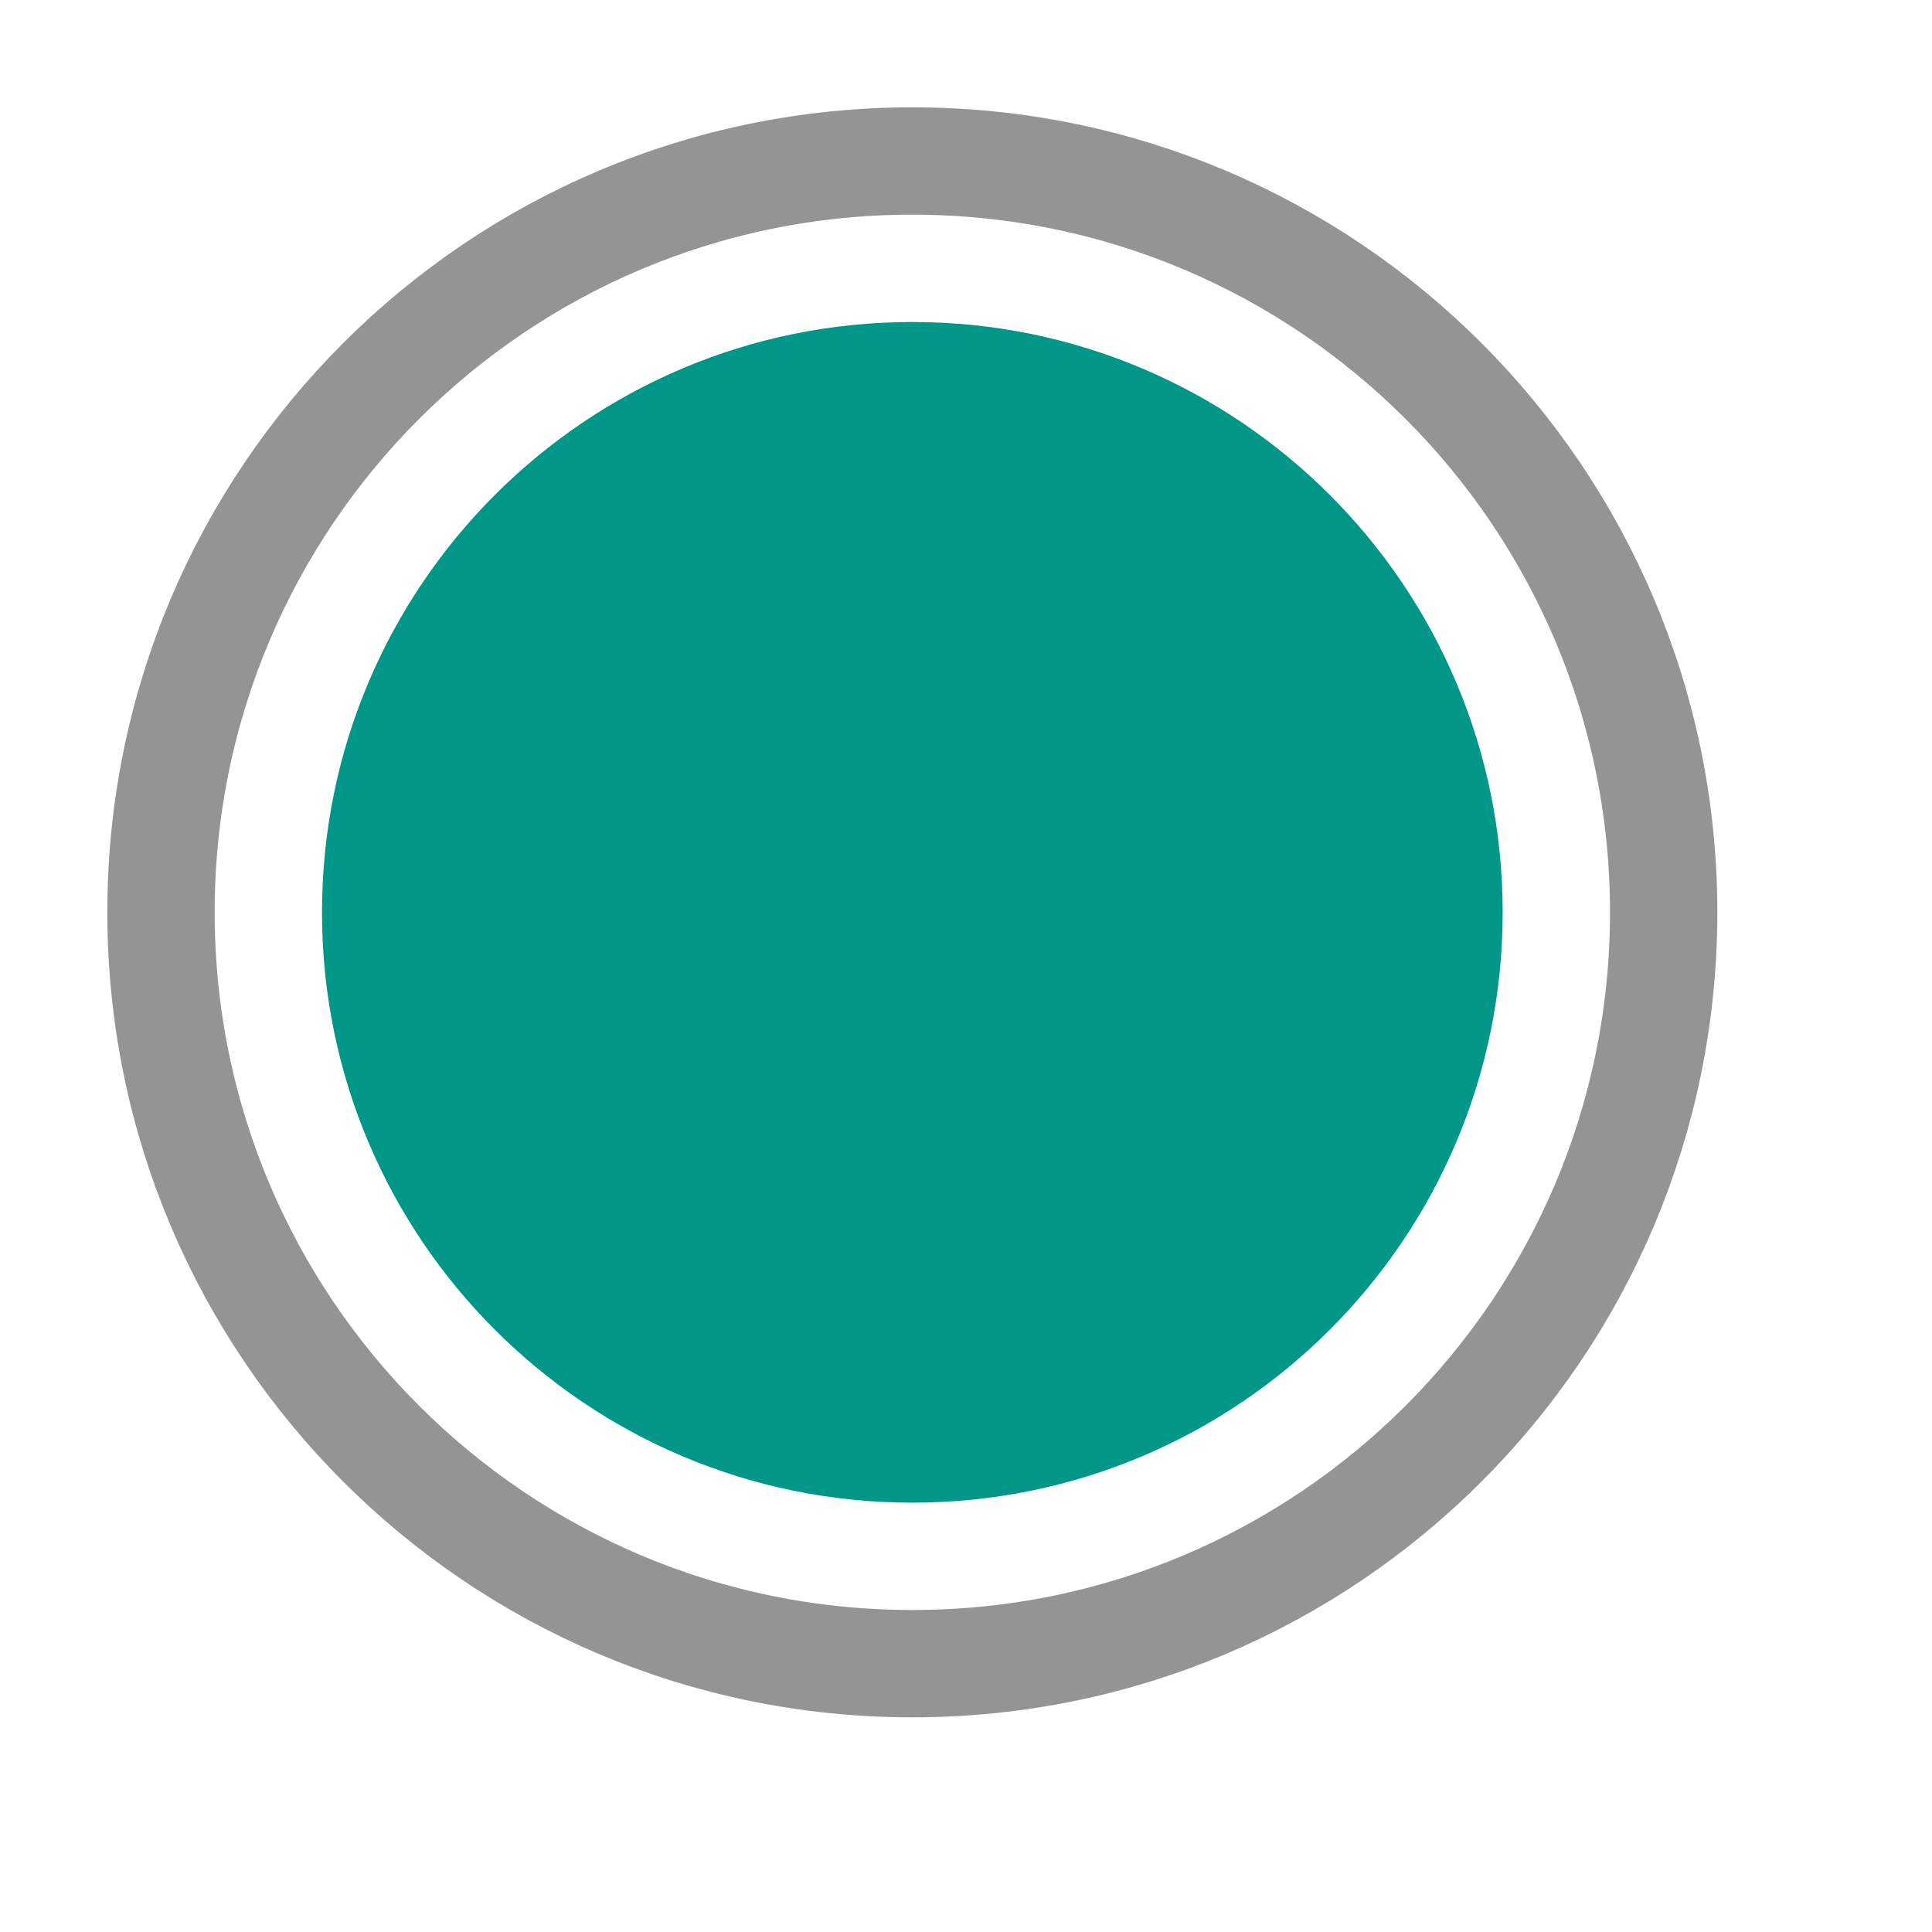
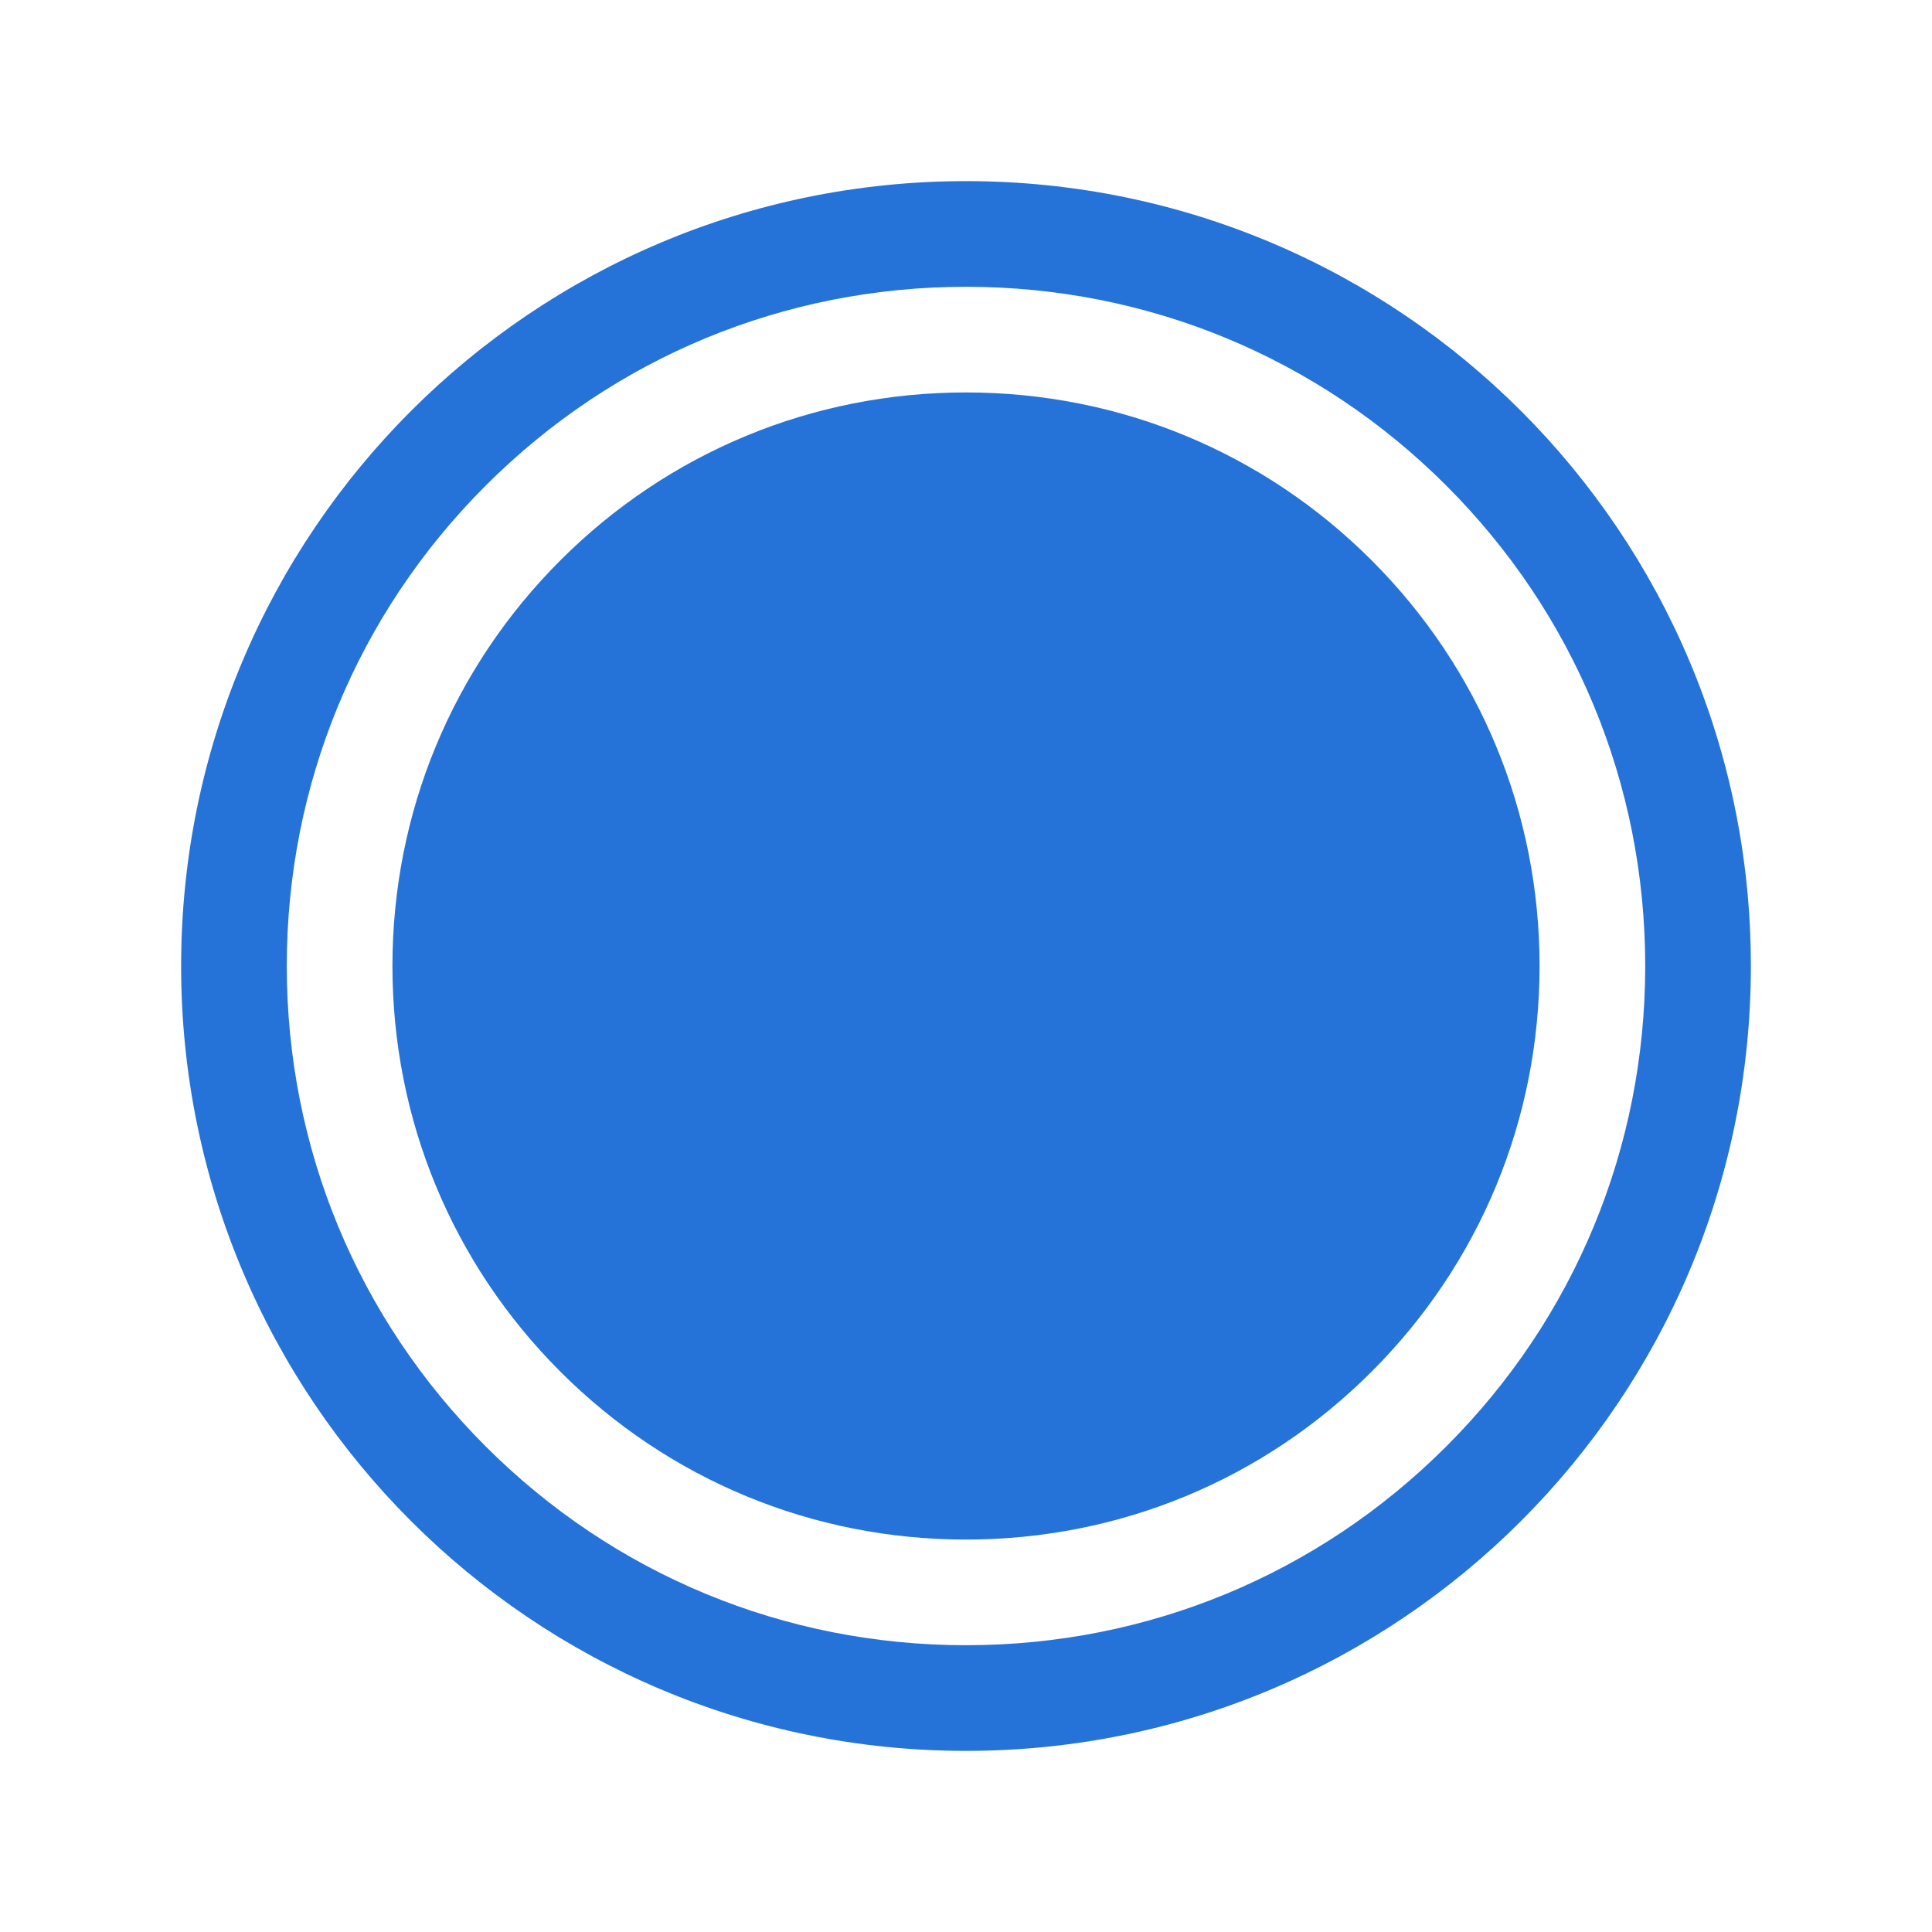
- <svg xmlns="http://www.w3.org/2000/svg" width="18" height="18" viewBox="0 0 18 18">
-   <circle cx="8.5" cy="8.5" r="7" style="fill:none;stroke:#949494;stroke-miterlimit:10" />
-   <circle cx="8.5" cy="8.5" r="5.5" style="fill:#009688" />
+ <svg xmlns="http://www.w3.org/2000/svg" t="1754544348480" class="icon" viewBox="0 0 1024 1024" version="1.1" p-id="22924" width="18" height="18">
+   <path d="M512 152c96.2 0 186.6 37.4 254.6 105.4S872 415.8 872 512s-37.4 186.6-105.4 254.6S608.2 872 512 872c-96.2 0-186.6-37.4-254.6-105.4S152 608.2 152 512s37.4-186.6 105.4-254.6S415.8 152 512 152m0-56C282.2 96 96 282.2 96 512s186.2 416 416 416 416-186.2 416-416S741.8 96 512 96z" p-id="22925" fill="#2573D9" />
+   <path d="M727 297c-57.4-57.4-133.8-89-215-89-81.2 0-157.6 31.6-215 89-57.4 57.4-89 133.8-89 215s31.6 157.6 89 215c57.4 57.4 133.8 89 215 89 81.2 0 157.6-31.6 215-89 57.4-57.4 89-133.8 89-215s-31.6-157.6-89-215z" p-id="22926" fill="#2573D9" />
</svg>
